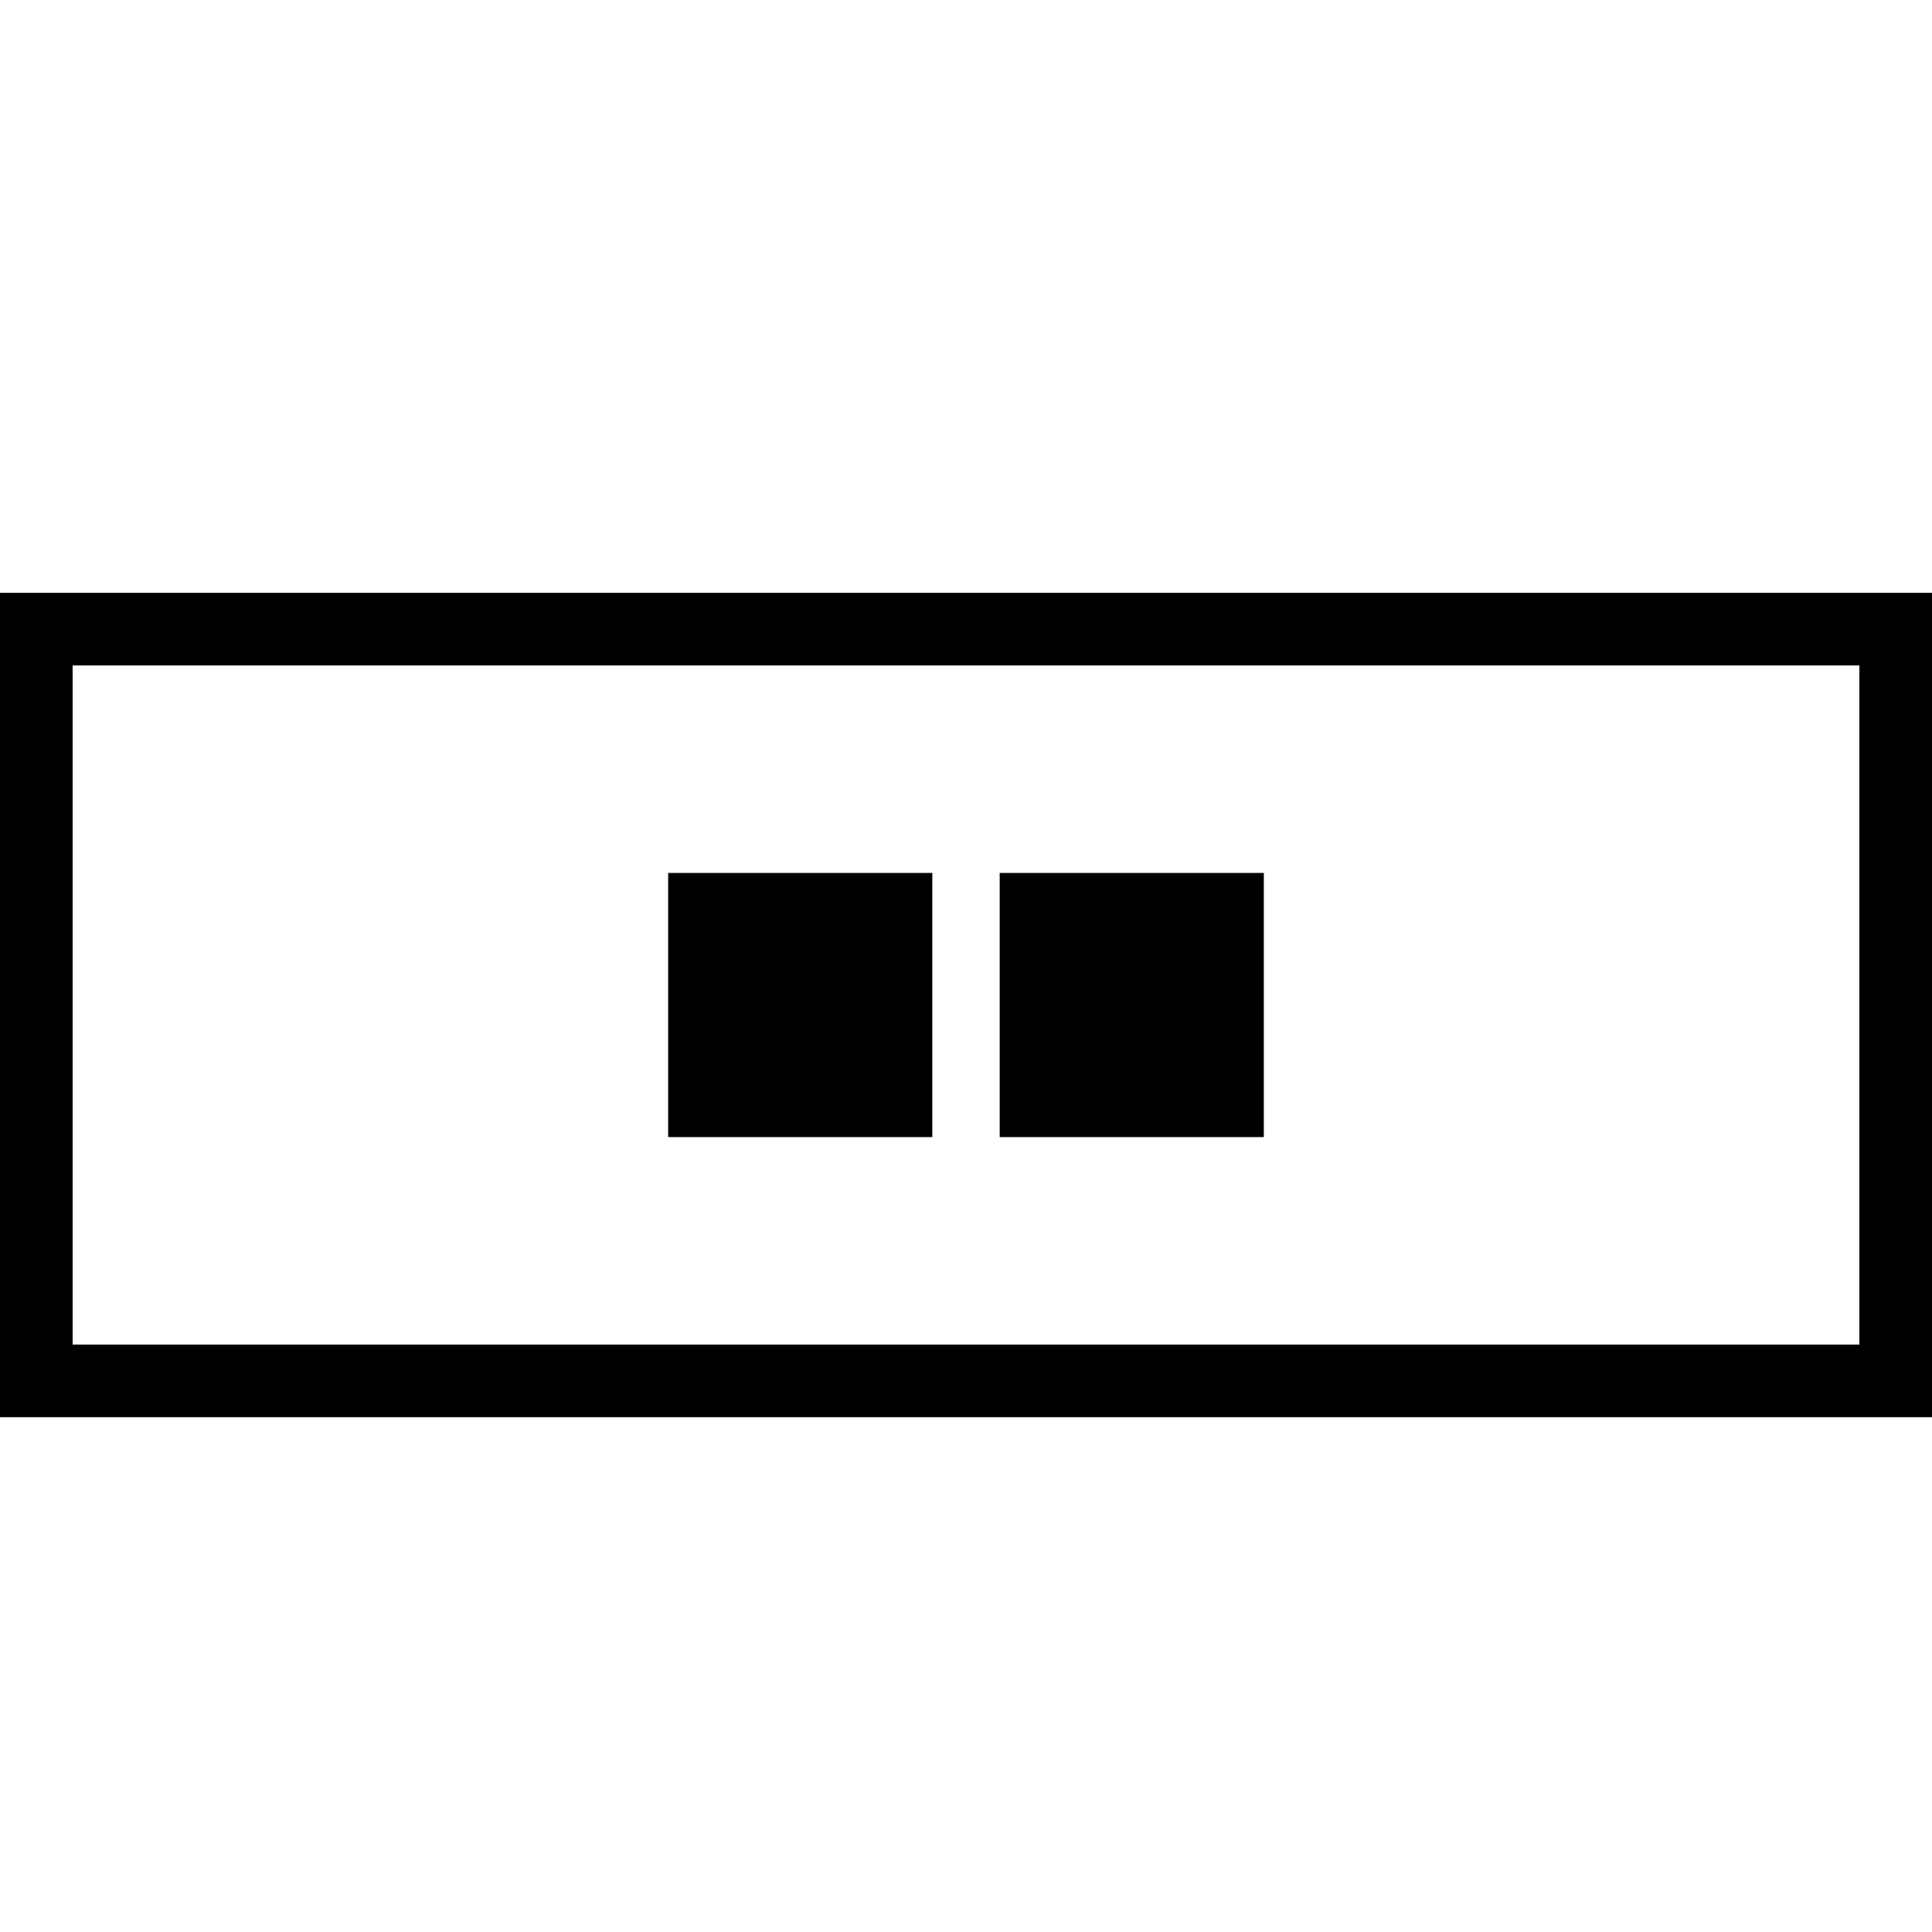
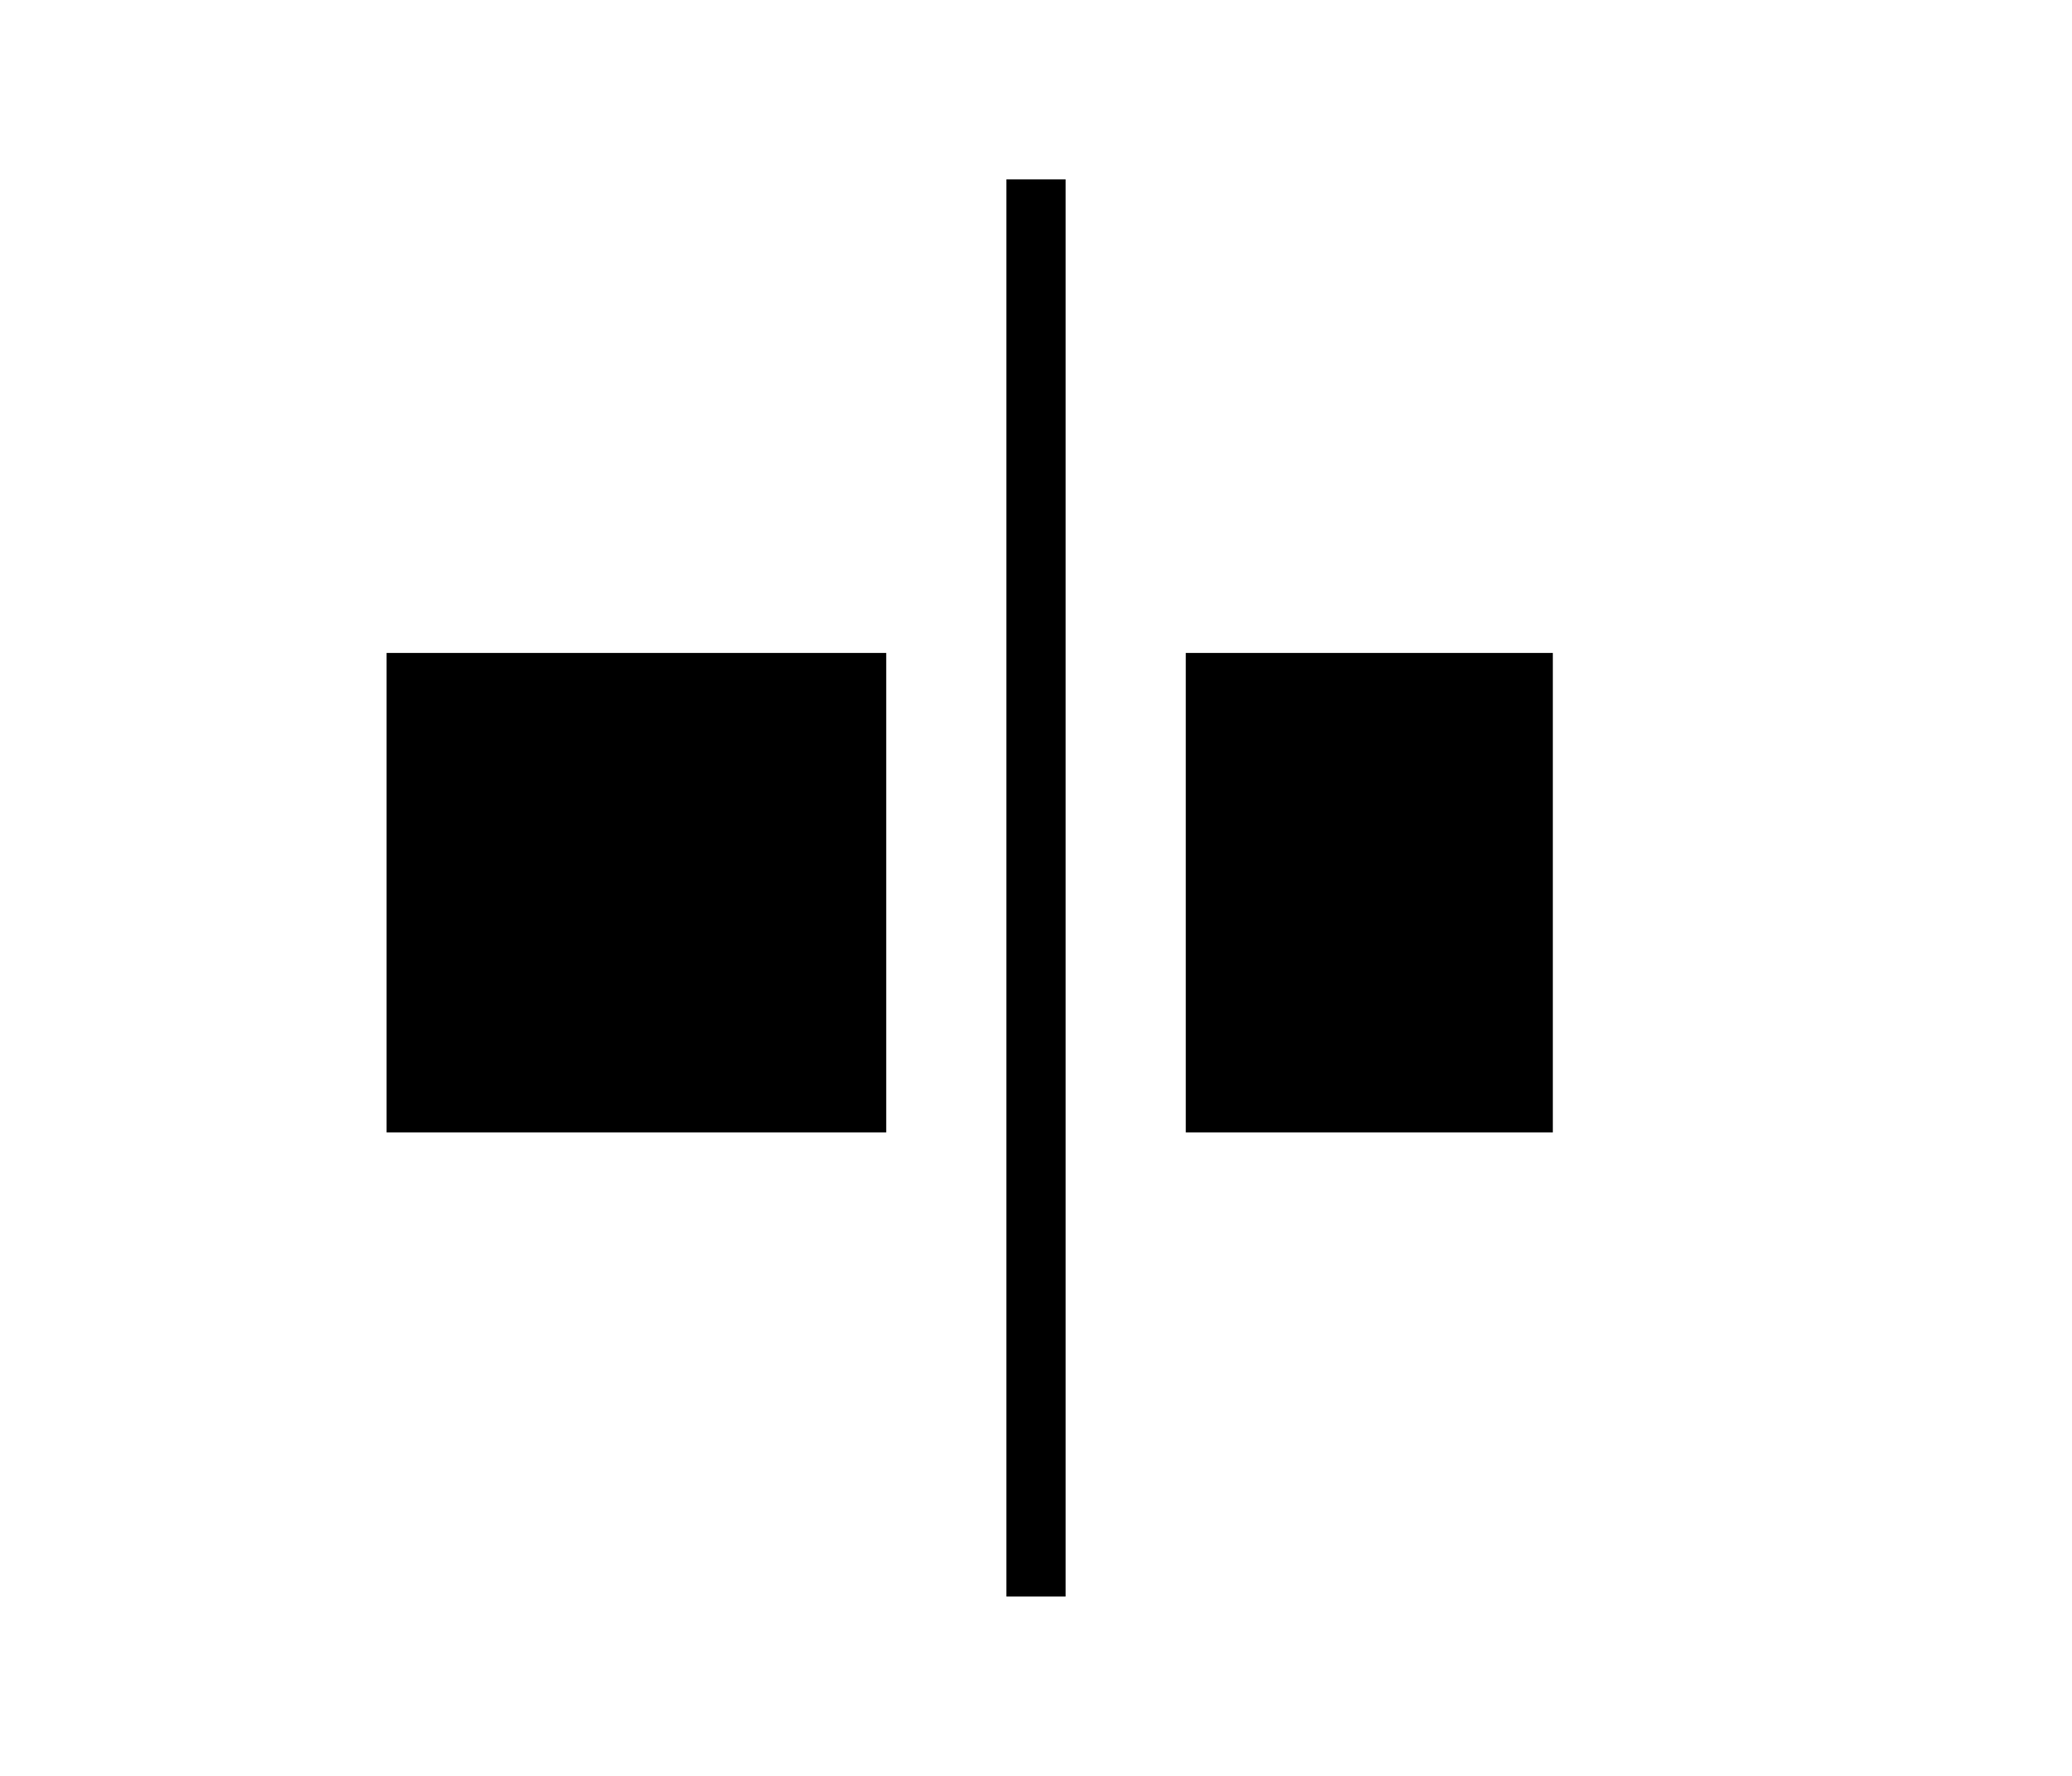
- <svg xmlns="http://www.w3.org/2000/svg" width="512" height="512" viewBox="0 0 512 512" version="1.1" id="svg1346">
-   <defs id="defs1340" />
-   <g id="layer1" transform="translate(0,-161.5333)">
-     <g id="g1060" transform="matrix(3.779528,0,0,3.779528,27.65531,-770.3516)">
-       <rect y="-7.317" x="-382.028" height="135.467" width="135.467" id="rect958" style="fill:none;fill-opacity:0.588;stroke-width:0.859" transform="rotate(-90)" />
-       <path id="path960" d="m -7.317,345.93 h 2.545 H 128.15 V 288.129 H -7.317 Z m 5.092,-5.092 v -47.617 H 123.057 v 47.617 z" style="color:#000000;font-style:normal;font-variant:normal;font-weight:normal;font-stretch:normal;font-size:medium;line-height:normal;font-family:sans-serif;font-variant-ligatures:normal;font-variant-position:normal;font-variant-caps:normal;font-variant-numeric:normal;font-variant-alternates:normal;font-feature-settings:normal;text-indent:0;text-align:start;text-decoration:none;text-decoration-line:none;text-decoration-style:solid;text-decoration-color:#000000;letter-spacing:normal;word-spacing:normal;text-transform:none;writing-mode:lr-tb;direction:ltr;text-orientation:mixed;dominant-baseline:auto;baseline-shift:baseline;text-anchor:start;white-space:normal;shape-padding:0;clip-rule:nonzero;display:inline;overflow:visible;visibility:visible;opacity:1;isolation:auto;mix-blend-mode:normal;color-interpolation:sRGB;color-interpolation-filters:linearRGB;solid-color:#000000;solid-opacity:1;vector-effect:none;fill:#000000;fill-opacity:1;fill-rule:nonzero;stroke:none;stroke-width:5.093;stroke-linecap:butt;stroke-linejoin:miter;stroke-miterlimit:4;stroke-dasharray:none;stroke-dashoffset:0;stroke-opacity:1;color-rendering:auto;image-rendering:auto;shape-rendering:auto;text-rendering:auto;enable-background:accumulate" />
-       <g transform="translate(11.62277)" id="g1030">
-         <rect transform="scale(-1,1)" y="307.769" x="-69.677" height="18.521" width="18.521" id="rect964" style="fill:#000000;fill-opacity:1;stroke:none;stroke-width:3.204;stroke-miterlimit:4;stroke-dasharray:none;stroke-opacity:1" />
-         <rect transform="scale(-1,1)" style="fill:#000000;fill-opacity:1;stroke:none;stroke-width:3.204;stroke-miterlimit:4;stroke-dasharray:none;stroke-opacity:1" id="rect966" width="18.521" height="18.521" x="-46.431" y="307.769" />
-       </g>
-     </g>
-   </g>
+ <svg xmlns="http://www.w3.org/2000/svg" id="Layer_1" data-name="Layer 1" viewBox="0 0 35 30">
+   <rect x="17" y="3.03" width="1" height="23.94" />
+   <rect x="6.53" y="11.03" width="8.44" height="8.1" />
+   <rect x="20.03" y="11.03" width="6.2" height="8.1" />
</svg>
